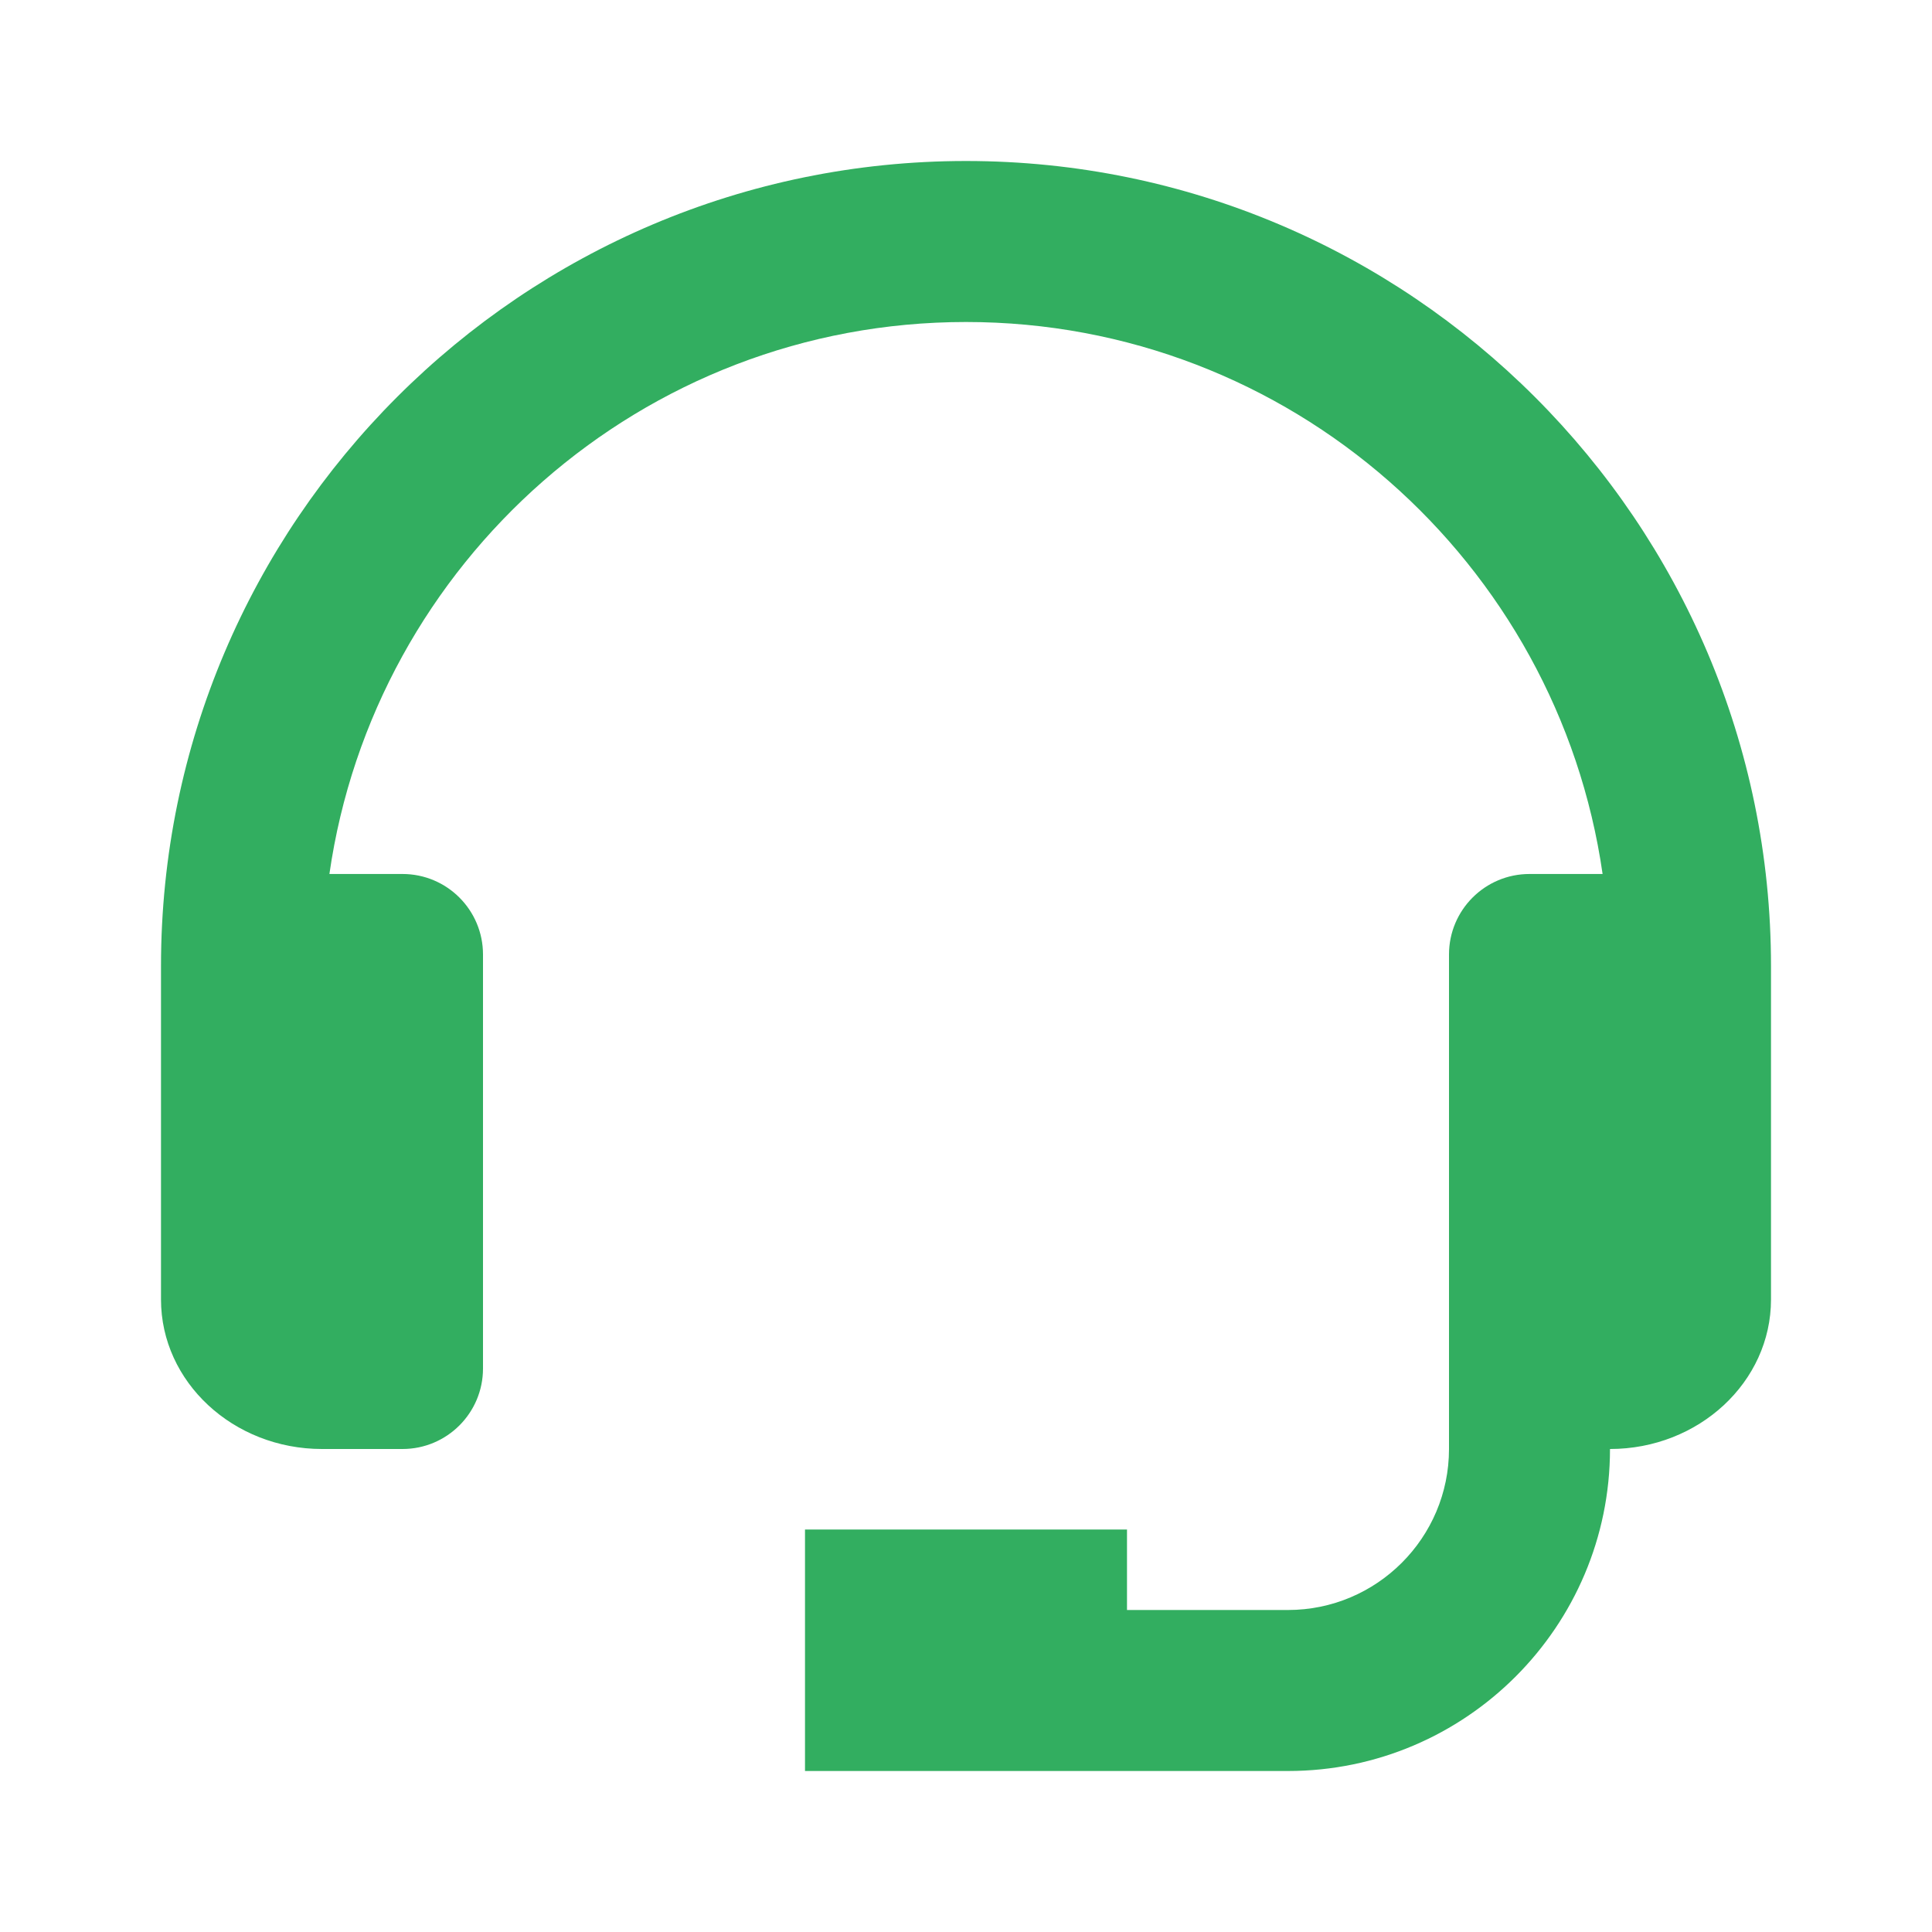
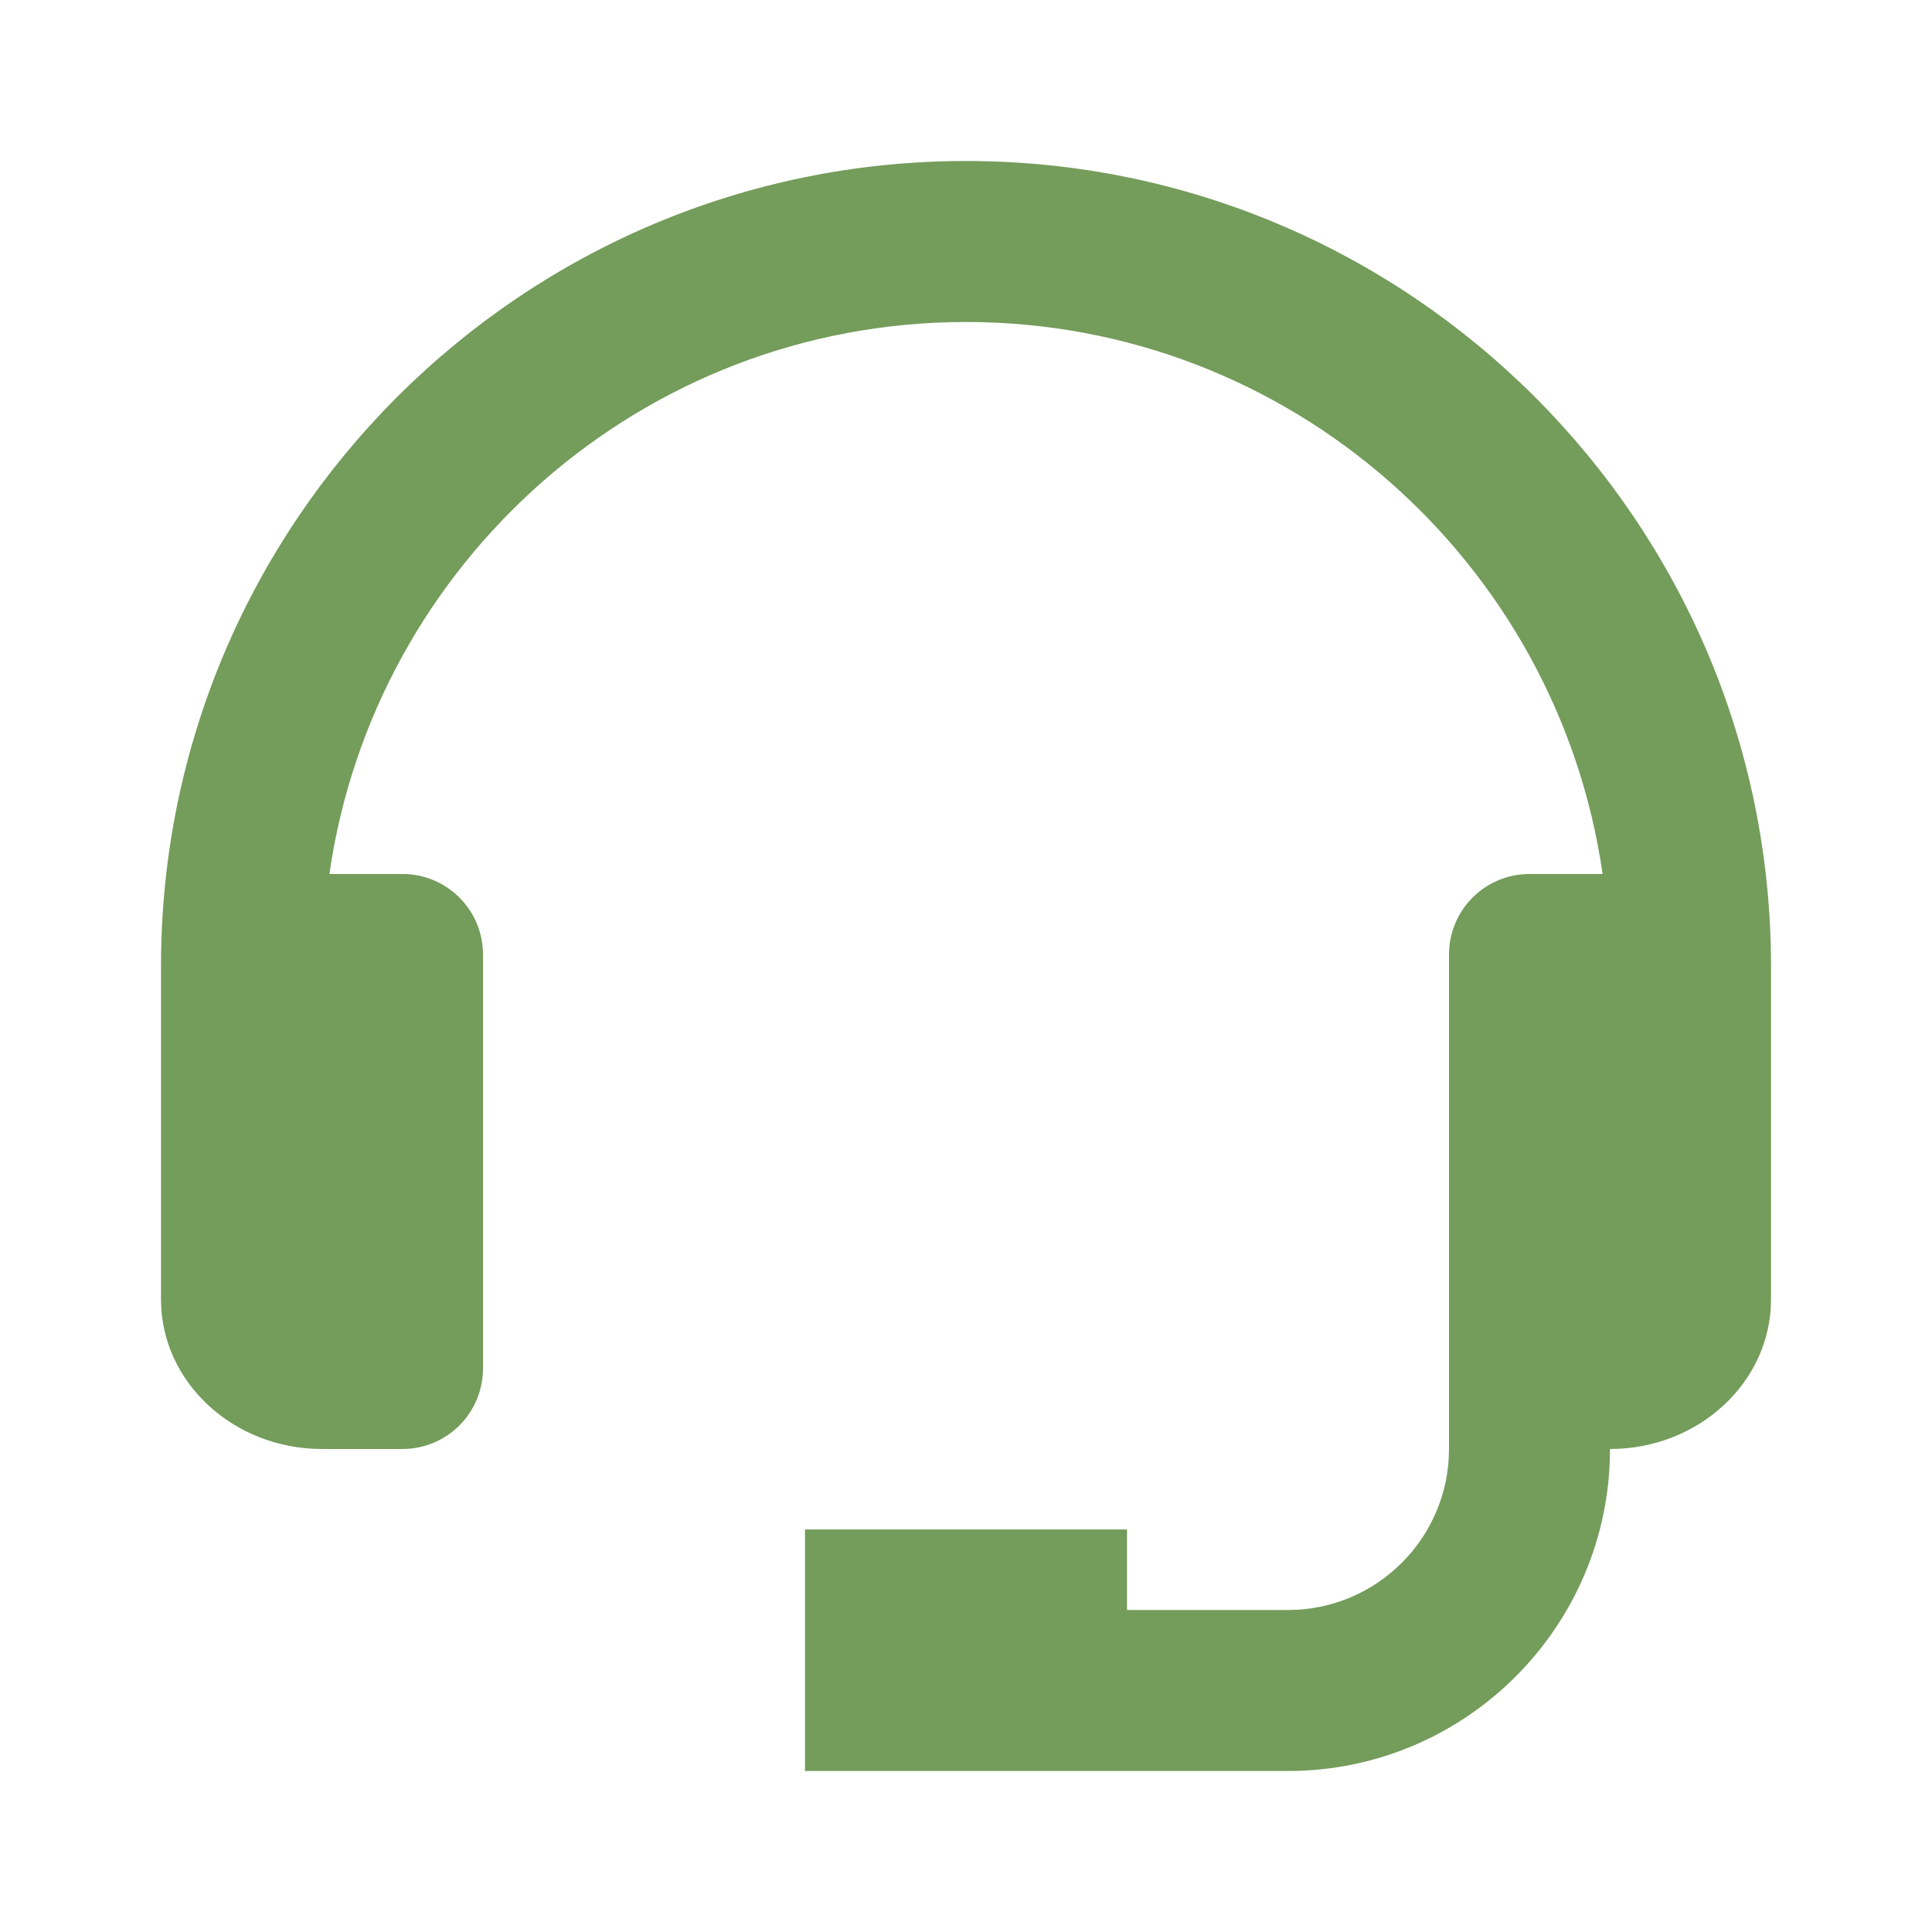
- <svg xmlns="http://www.w3.org/2000/svg" fill="#32ae60" width="800px" height="800px" viewBox="0 0 24 24">
-   <g id="SVGRepo_bgCarrier" stroke-width="0" />
-   <g id="SVGRepo_tracerCarrier" stroke-linecap="round" stroke-linejoin="round" />
-   <g id="SVGRepo_iconCarrier">
-     <path d="M12 2C6.486 2 2 6.486 2 12v4.143C2 17.167 2.897 18 4 18h1a1 1 0 0 0 1-1v-5.143a1 1 0 0 0-1-1h-.908C4.648 6.987 7.978 4 12 4s7.352 2.987 7.908 6.857H19a1 1 0 0 0-1 1V18c0 1.103-.897 2-2 2h-2v-1h-4v3h6c2.206 0 4-1.794 4-4 1.103 0 2-.833 2-1.857V12c0-5.514-4.486-10-10-10z" />
-   </g>
+ <svg xmlns="http://www.w3.org/2000/svg" width="800" height="800" viewBox="0 0 800 800" fill="none">
+   <path d="M400 66.666C216.2 66.666 66.667 216.199 66.667 399.999V538.099C66.667 572.233 96.567 599.999 133.334 599.999H166.667C175.508 599.999 183.986 596.487 190.237 590.236C196.488 583.985 200 575.507 200 566.666V395.233C200 386.392 196.488 377.914 190.237 371.662C183.986 365.411 175.508 361.899 166.667 361.899H136.4C154.934 232.899 265.934 133.333 400 133.333C534.067 133.333 645.067 232.899 663.6 361.899H633.334C624.493 361.899 616.015 365.411 609.763 371.662C603.512 377.914 600 386.392 600 395.233V599.999C600 636.766 570.1 666.666 533.334 666.666H466.667V633.333H333.334V733.333H533.334C606.867 733.333 666.667 673.533 666.667 599.999C703.434 599.999 733.334 572.233 733.334 538.099V399.999C733.334 216.199 583.8 66.666 400 66.666Z" fill="#749C5B" />
</svg>
